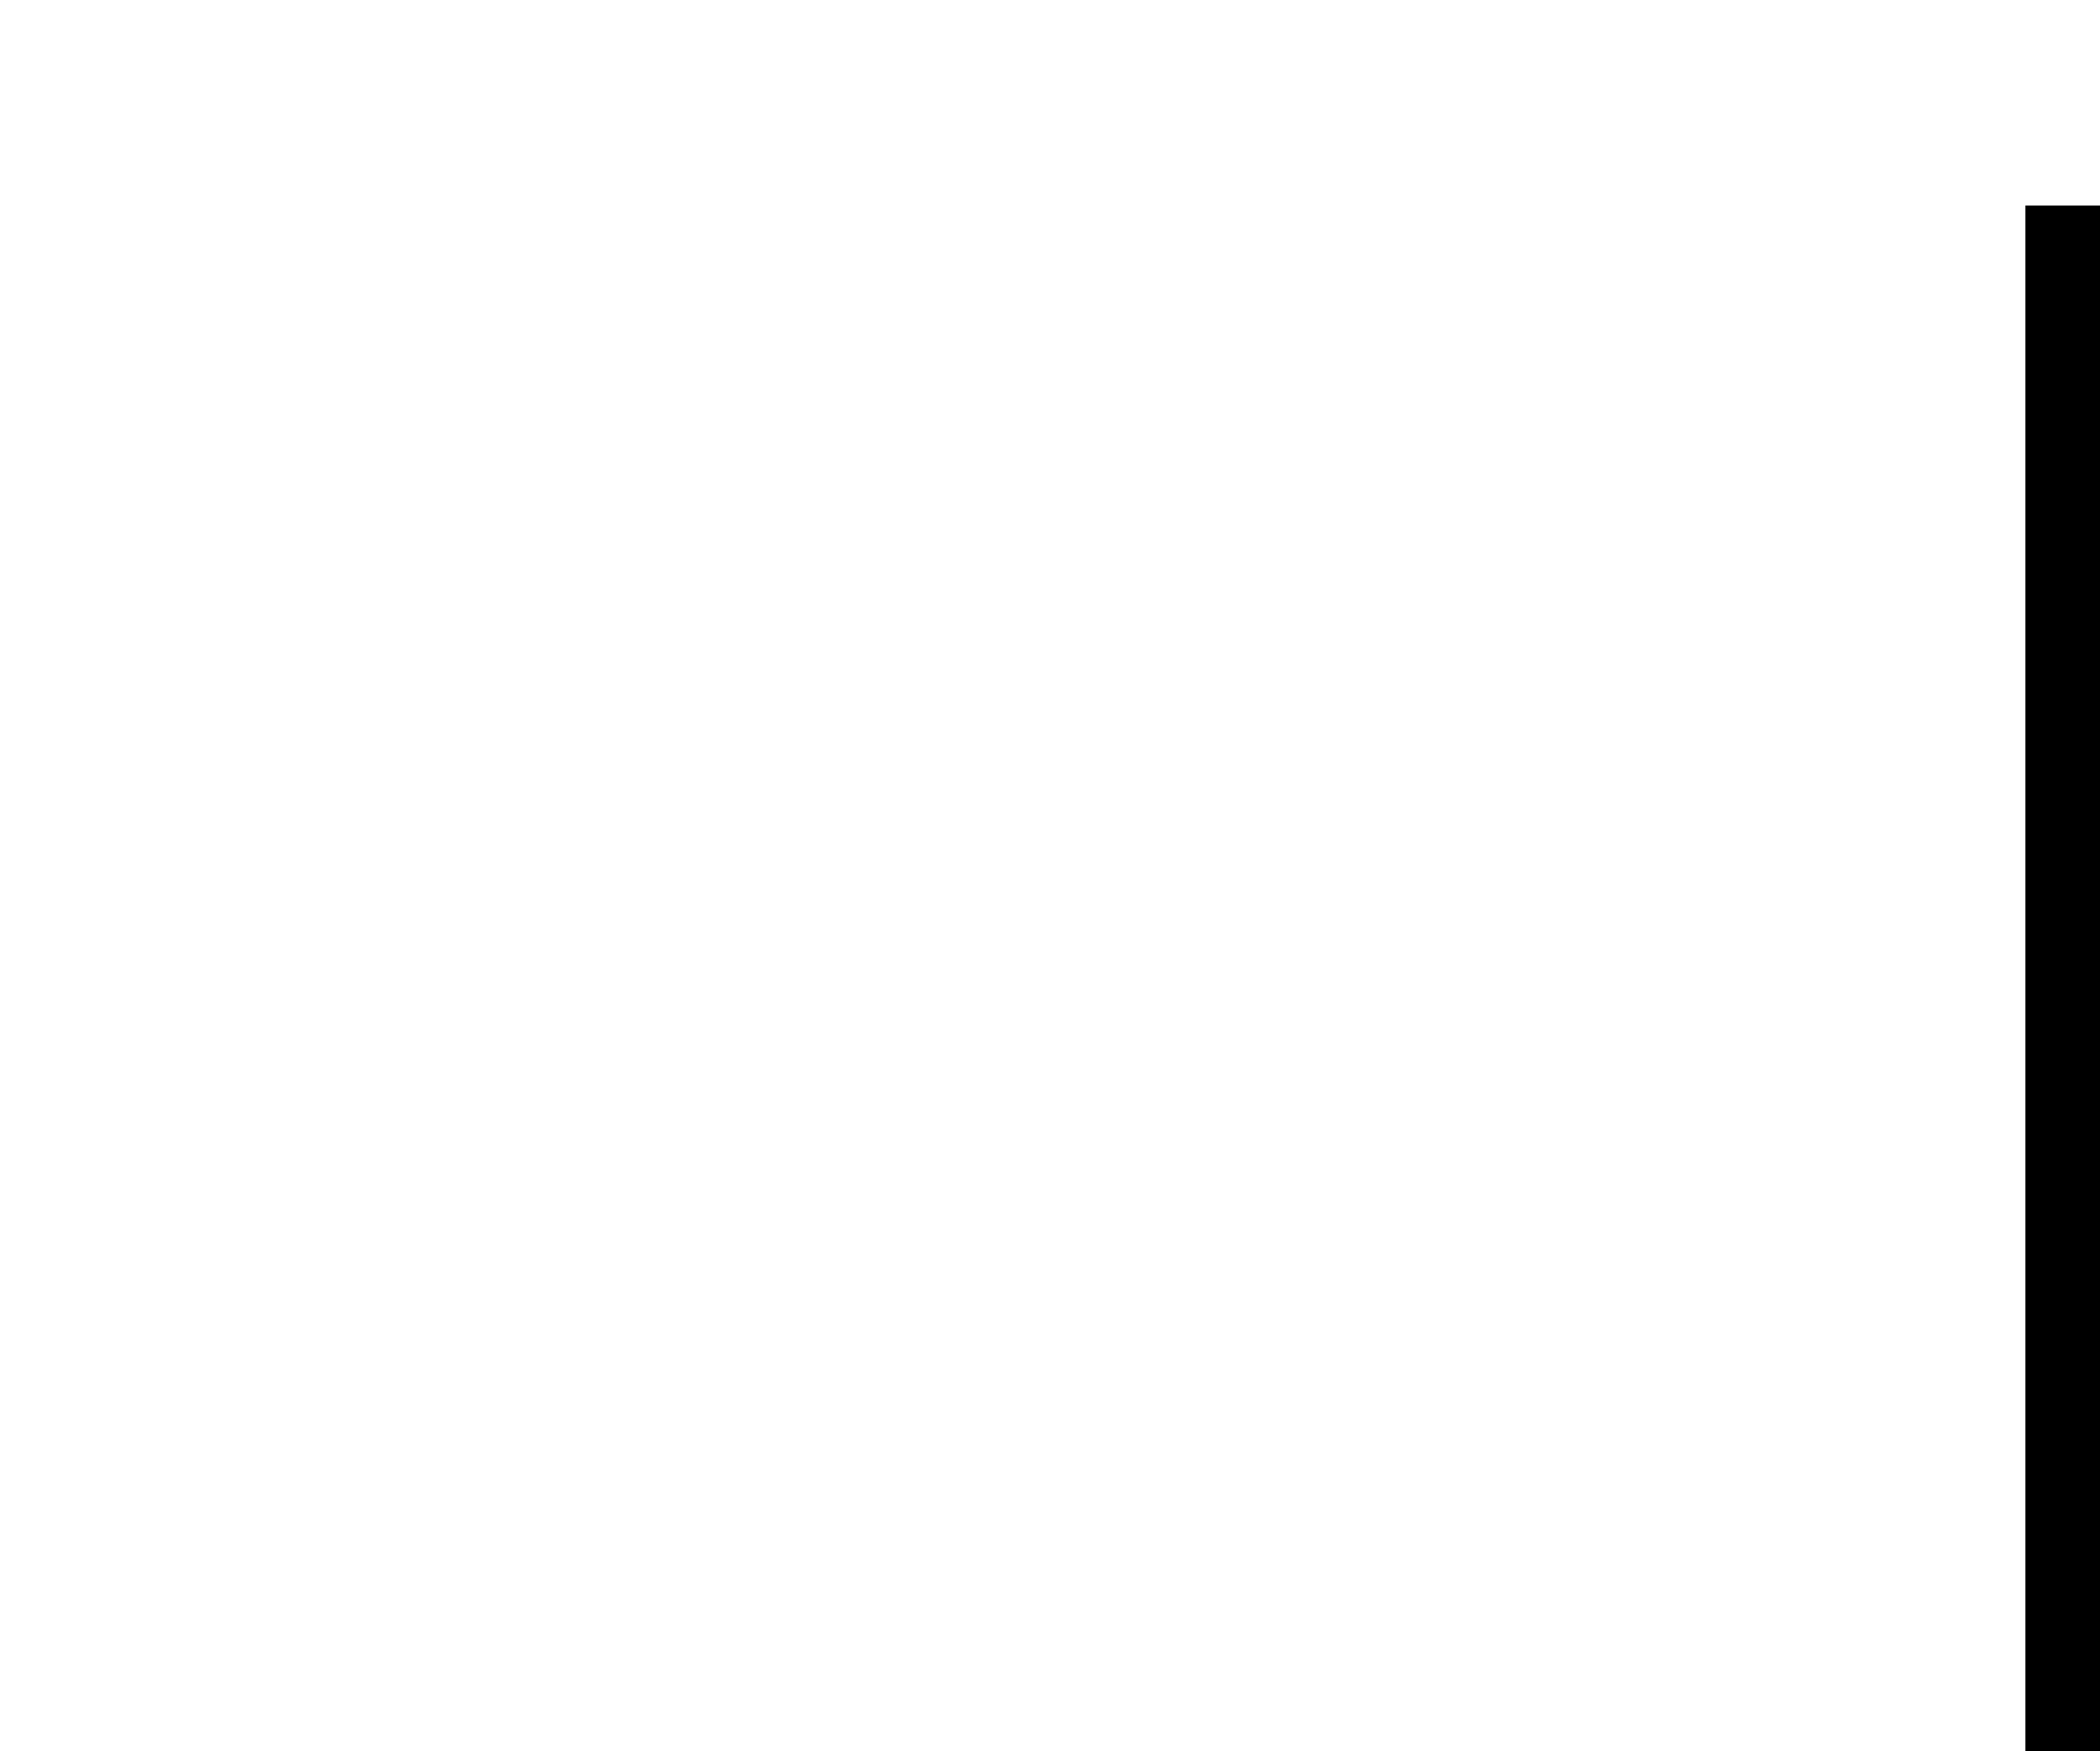
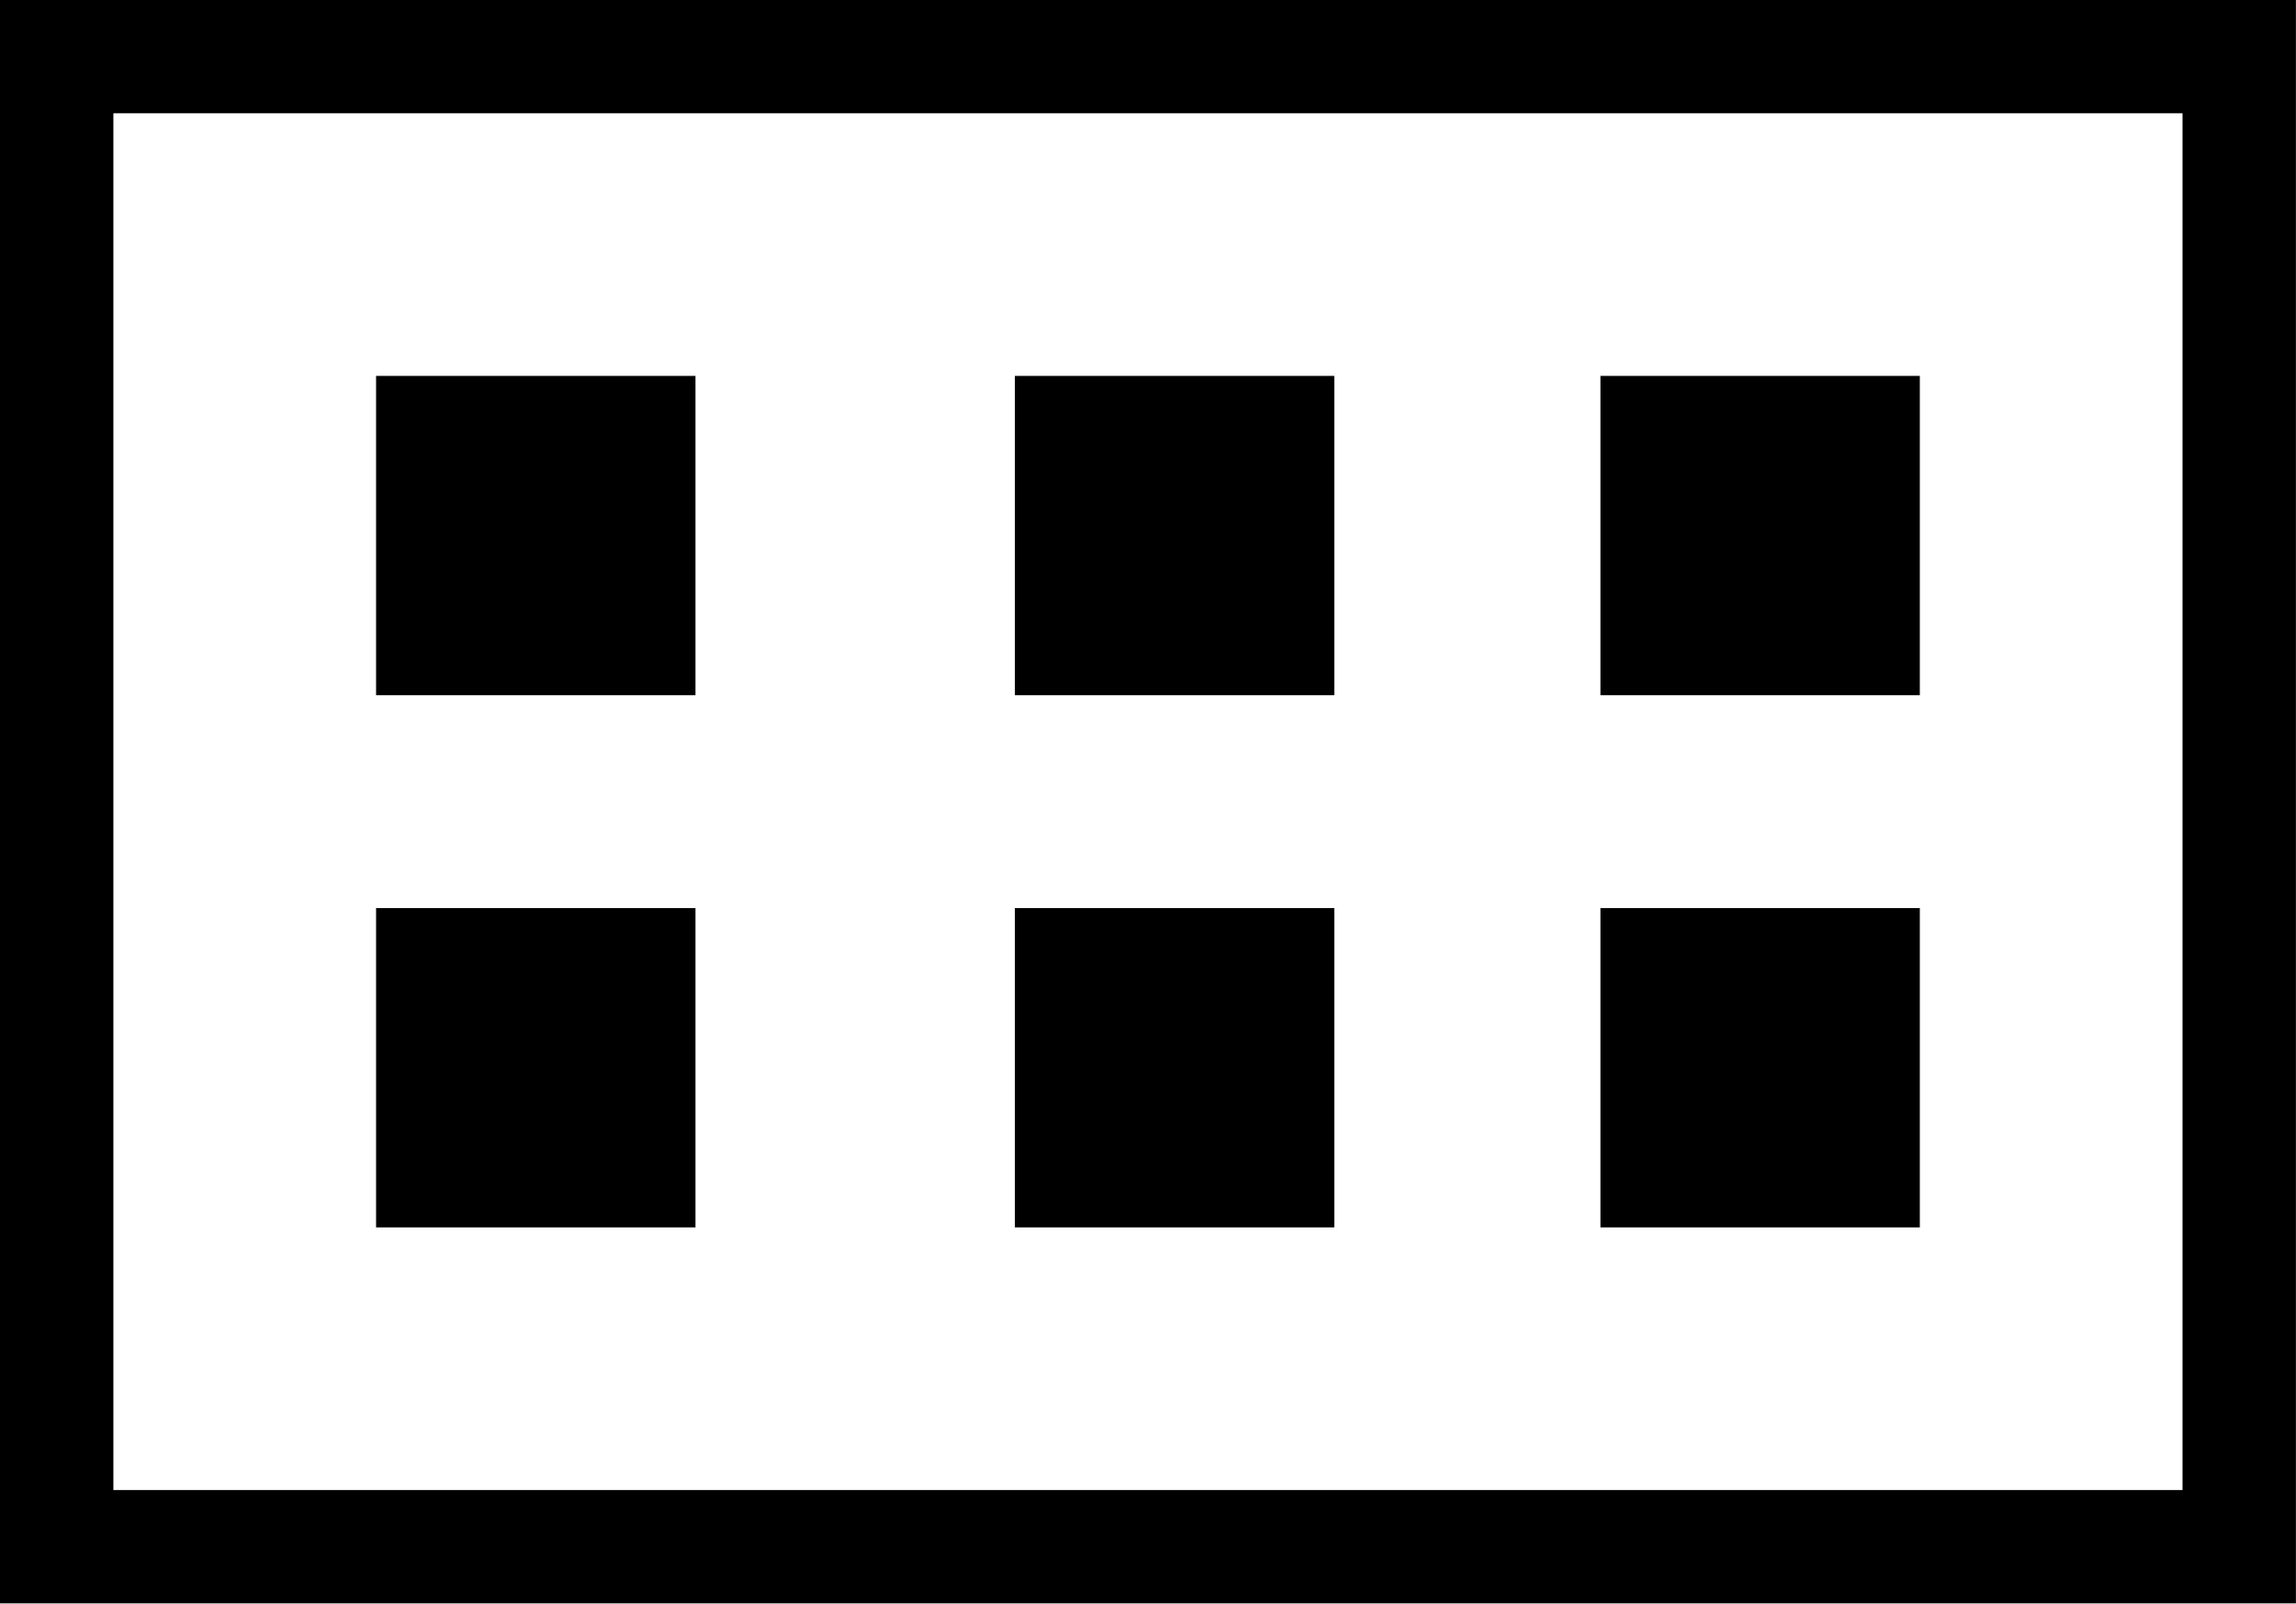
- <svg xmlns="http://www.w3.org/2000/svg" width="300" height="250" id="svg2993" version="1.1">
-   <defs id="defs2995" />
-   <g id="layer1" transform="translate(1374.781,202.8438)">
-     <rect style="fill:#0000ff;fill-opacity:0;stroke-width:0;stroke-linejoin:miter;stroke-miterlimit:4;stroke-dasharray:none" id="rect3838" width="188.899" height="132.835" x="204.556" y="40.393" transform="translate(-1374.781,-202.8438)" />
-     <rect style="fill:#0000ff;fill-opacity:0;stroke:#000000;stroke-width:21.3;stroke-linejoin:miter;stroke-miterlimit:4;stroke-opacity:1;stroke-dasharray:none" id="rect3840" width="410" height="280" x="-1074.781" y="-162.844" />
-     <rect style="fill:#000000" id="rect3777-7" width="60" height="60" x="-2.844" y="724.781" transform="matrix(0,1,-1,0,0,0)" ry="0" />
-     <rect style="fill:#000000" id="rect3777-20" width="60" height="60" x="-102.844" y="724.781" transform="matrix(0,1,-1,0,0,0)" ry="0" />
-     <rect style="fill:#000000" id="rect3777-20-1" width="60" height="60" x="-102.844" y="834.781" transform="matrix(0,1,-1,0,0,0)" ry="0" />
-     <rect style="fill:#000000" id="rect3777-20-0" width="60" height="60" x="-102.844" y="954.781" transform="matrix(0,1,-1,0,0,0)" ry="0" />
-     <rect style="fill:#000000" id="rect3777-20-2" width="60" height="60" x="-2.844" y="954.781" transform="matrix(0,1,-1,0,0,0)" ry="0" />
-     <rect style="fill:#000000" id="rect3777-20-6" width="60" height="60" x="-2.844" y="834.781" transform="matrix(0,1,-1,0,0,0)" ry="0" />
+ <svg xmlns="http://www.w3.org/2000/svg" version="1.1" width="431.312" height="301.281" id="svg4699">
+   <defs id="defs4701" />
+   <g transform="translate(-175.7812,-313.1562)" id="layer1">
+     <rect width="410" height="280" x="186.429" y="323.791" id="rect3840" style="fill:#0000ff;fill-opacity:0;stroke:#000000;stroke-width:21.3;stroke-linejoin:miter;stroke-miterlimit:4;stroke-opacity:1;stroke-dasharray:none" />
+     <rect width="60" height="60" ry="0" x="483.791" y="-536.429" transform="matrix(0,1,-1,0,0,0)" id="rect3777-7" style="fill:#000000" />
+     <rect width="60" height="60" ry="0" x="383.791" y="-536.429" transform="matrix(0,1,-1,0,0,0)" id="rect3777-20" style="fill:#000000" />
+     <rect width="60" height="60" ry="0" x="383.791" y="-426.429" transform="matrix(0,1,-1,0,0,0)" id="rect3777-20-1" style="fill:#000000" />
+     <rect width="60" height="60" ry="0" x="383.791" y="-306.429" transform="matrix(0,1,-1,0,0,0)" id="rect3777-20-0" style="fill:#000000" />
+     <rect width="60" height="60" ry="0" x="483.791" y="-306.429" transform="matrix(0,1,-1,0,0,0)" id="rect3777-20-2" style="fill:#000000" />
+     <rect width="60" height="60" ry="0" x="483.791" y="-426.429" transform="matrix(0,1,-1,0,0,0)" id="rect3777-20-6" style="fill:#000000" />
  </g>
</svg>
